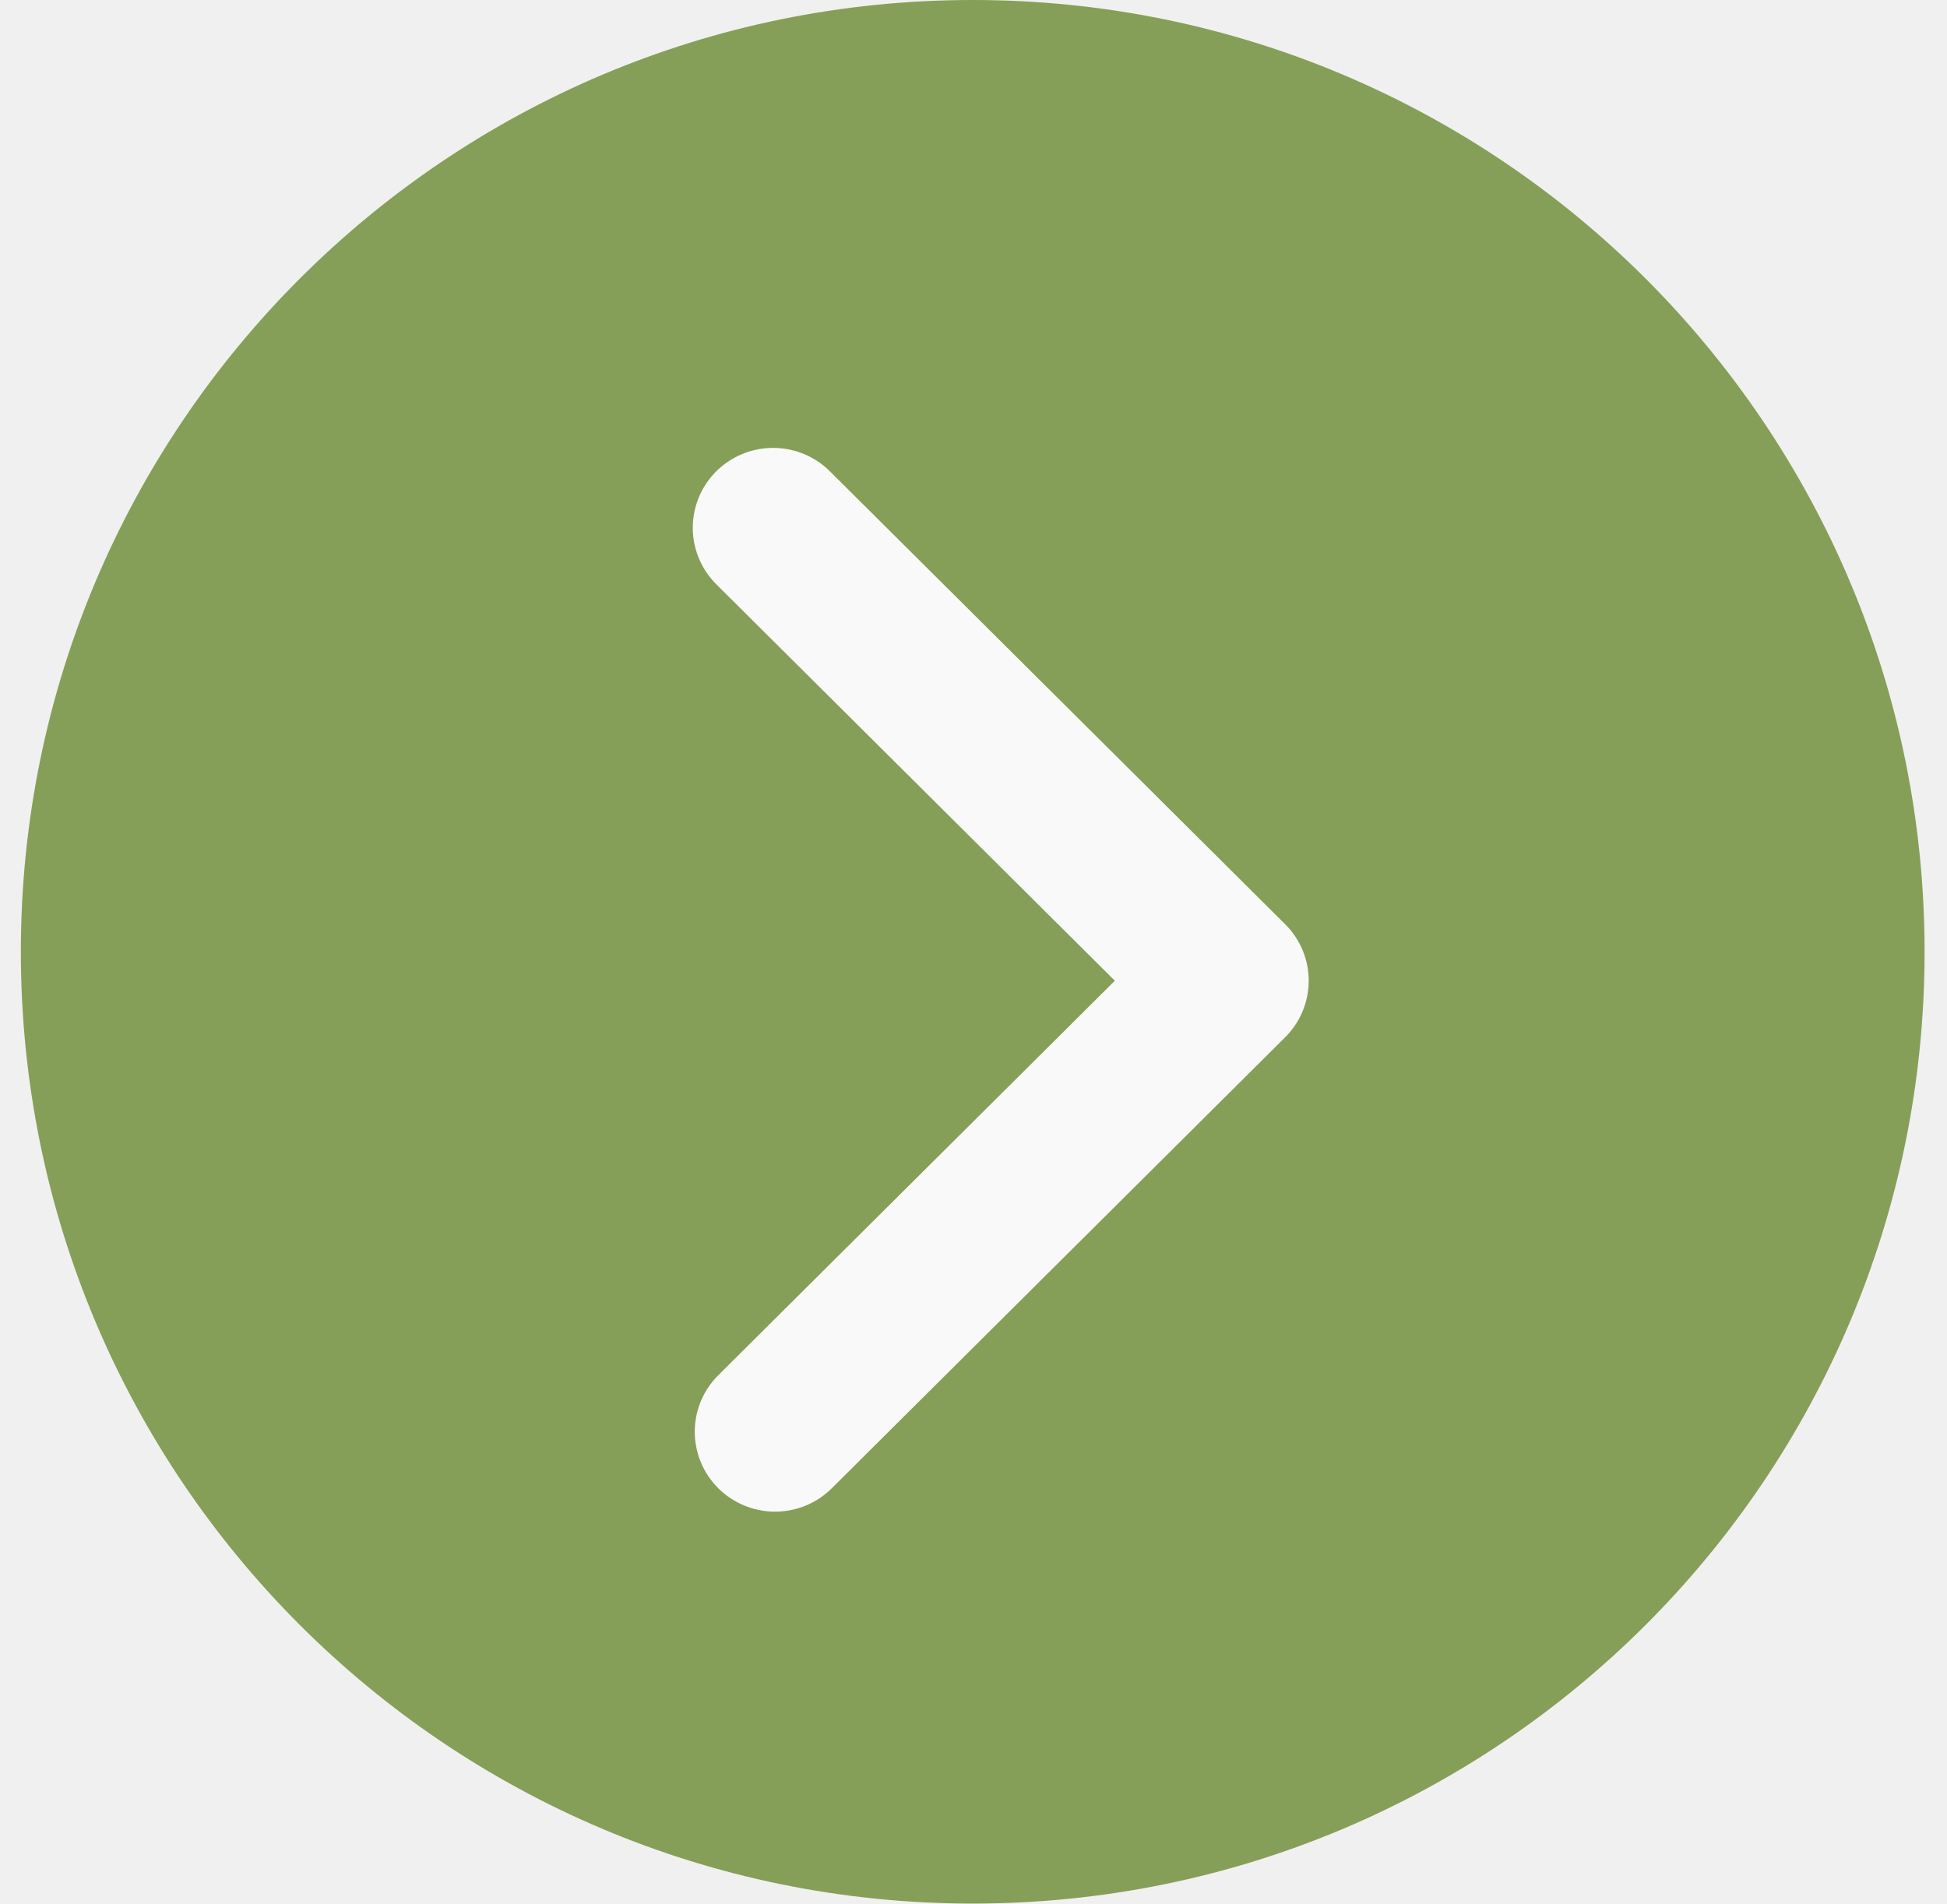
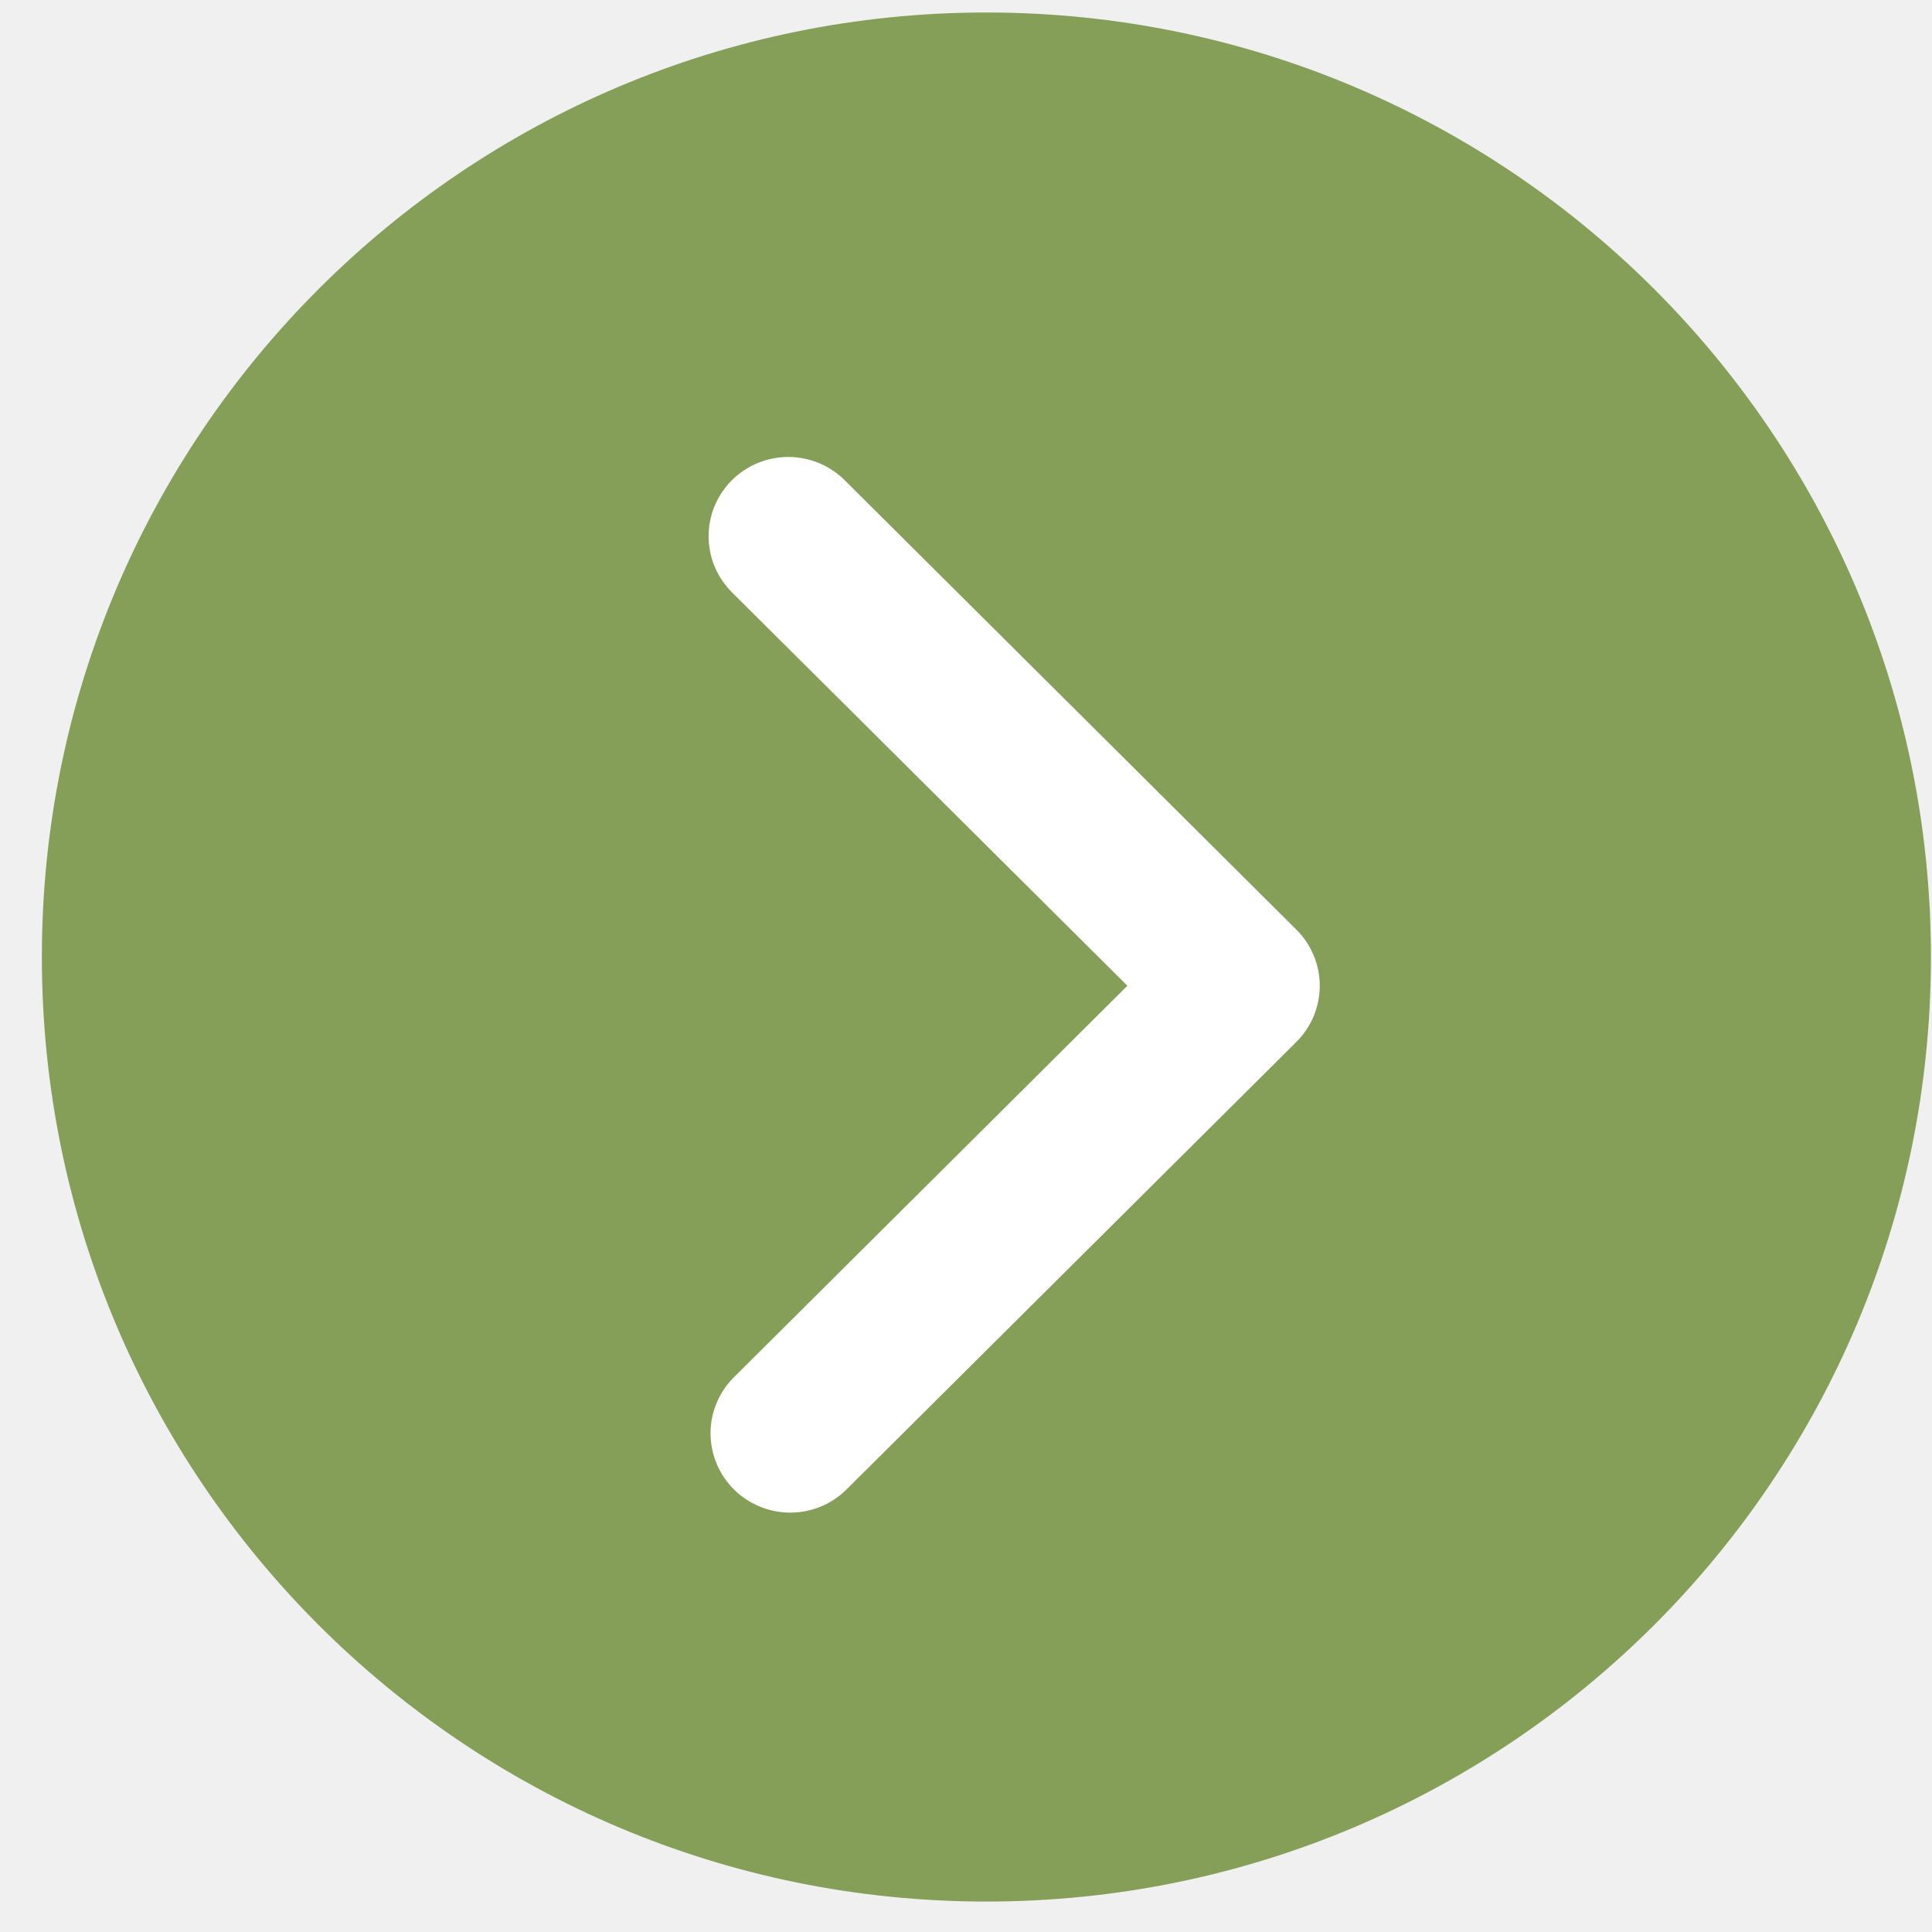
- <svg xmlns="http://www.w3.org/2000/svg" width="45" height="44" viewBox="0 0 45 44" fill="none">
-   <g id="[button] right">
-     <circle id="Ellipse 12" cx="22.482" cy="22" r="22" fill="#869F58" />
-     <path id="Vector" fill-rule="evenodd" clip-rule="evenodd" d="M29.704 23.975C30.052 23.629 30.247 23.159 30.247 22.669C30.247 22.18 30.052 21.71 29.704 21.364L19.203 10.916C19.032 10.74 18.827 10.599 18.601 10.502C18.374 10.406 18.131 10.355 17.884 10.353C17.638 10.351 17.393 10.397 17.165 10.49C16.937 10.583 16.73 10.72 16.555 10.893C16.381 11.067 16.243 11.273 16.15 11.5C16.057 11.727 16.01 11.97 16.012 12.215C16.014 12.461 16.065 12.703 16.163 12.928C16.26 13.154 16.401 13.357 16.578 13.528L25.767 22.669L16.578 31.811C16.24 32.159 16.053 32.626 16.058 33.11C16.062 33.594 16.257 34.057 16.601 34.4C16.945 34.742 17.411 34.937 17.898 34.941C18.384 34.945 18.853 34.759 19.203 34.422L29.704 23.975Z" fill="#F9F9F9" />
-   </g>
+ <svg xmlns="http://www.w3.org/2000/svg" width="45" height="45" viewBox="0 0 45 45" fill="none">
+   <circle cx="22.975" cy="22.291" r="22" fill="#869F58" />
+   <path fill-rule="evenodd" clip-rule="evenodd" d="M30.197 24.266C30.544 23.92 30.74 23.45 30.74 22.96C30.74 22.471 30.544 22.001 30.197 21.655L19.696 11.207C19.525 11.031 19.32 10.89 19.093 10.793C18.867 10.697 18.623 10.646 18.377 10.644C18.131 10.642 17.886 10.688 17.658 10.781C17.43 10.874 17.223 11.011 17.048 11.184C16.874 11.358 16.736 11.564 16.643 11.791C16.549 12.018 16.503 12.261 16.505 12.506C16.507 12.752 16.558 12.994 16.655 13.219C16.753 13.445 16.894 13.648 17.071 13.819L26.259 22.96L17.071 32.102C16.733 32.45 16.546 32.917 16.55 33.401C16.555 33.885 16.75 34.349 17.094 34.691C17.438 35.033 17.904 35.227 18.39 35.232C18.877 35.236 19.346 35.05 19.696 34.713L30.197 24.266Z" fill="white" />
</svg>
